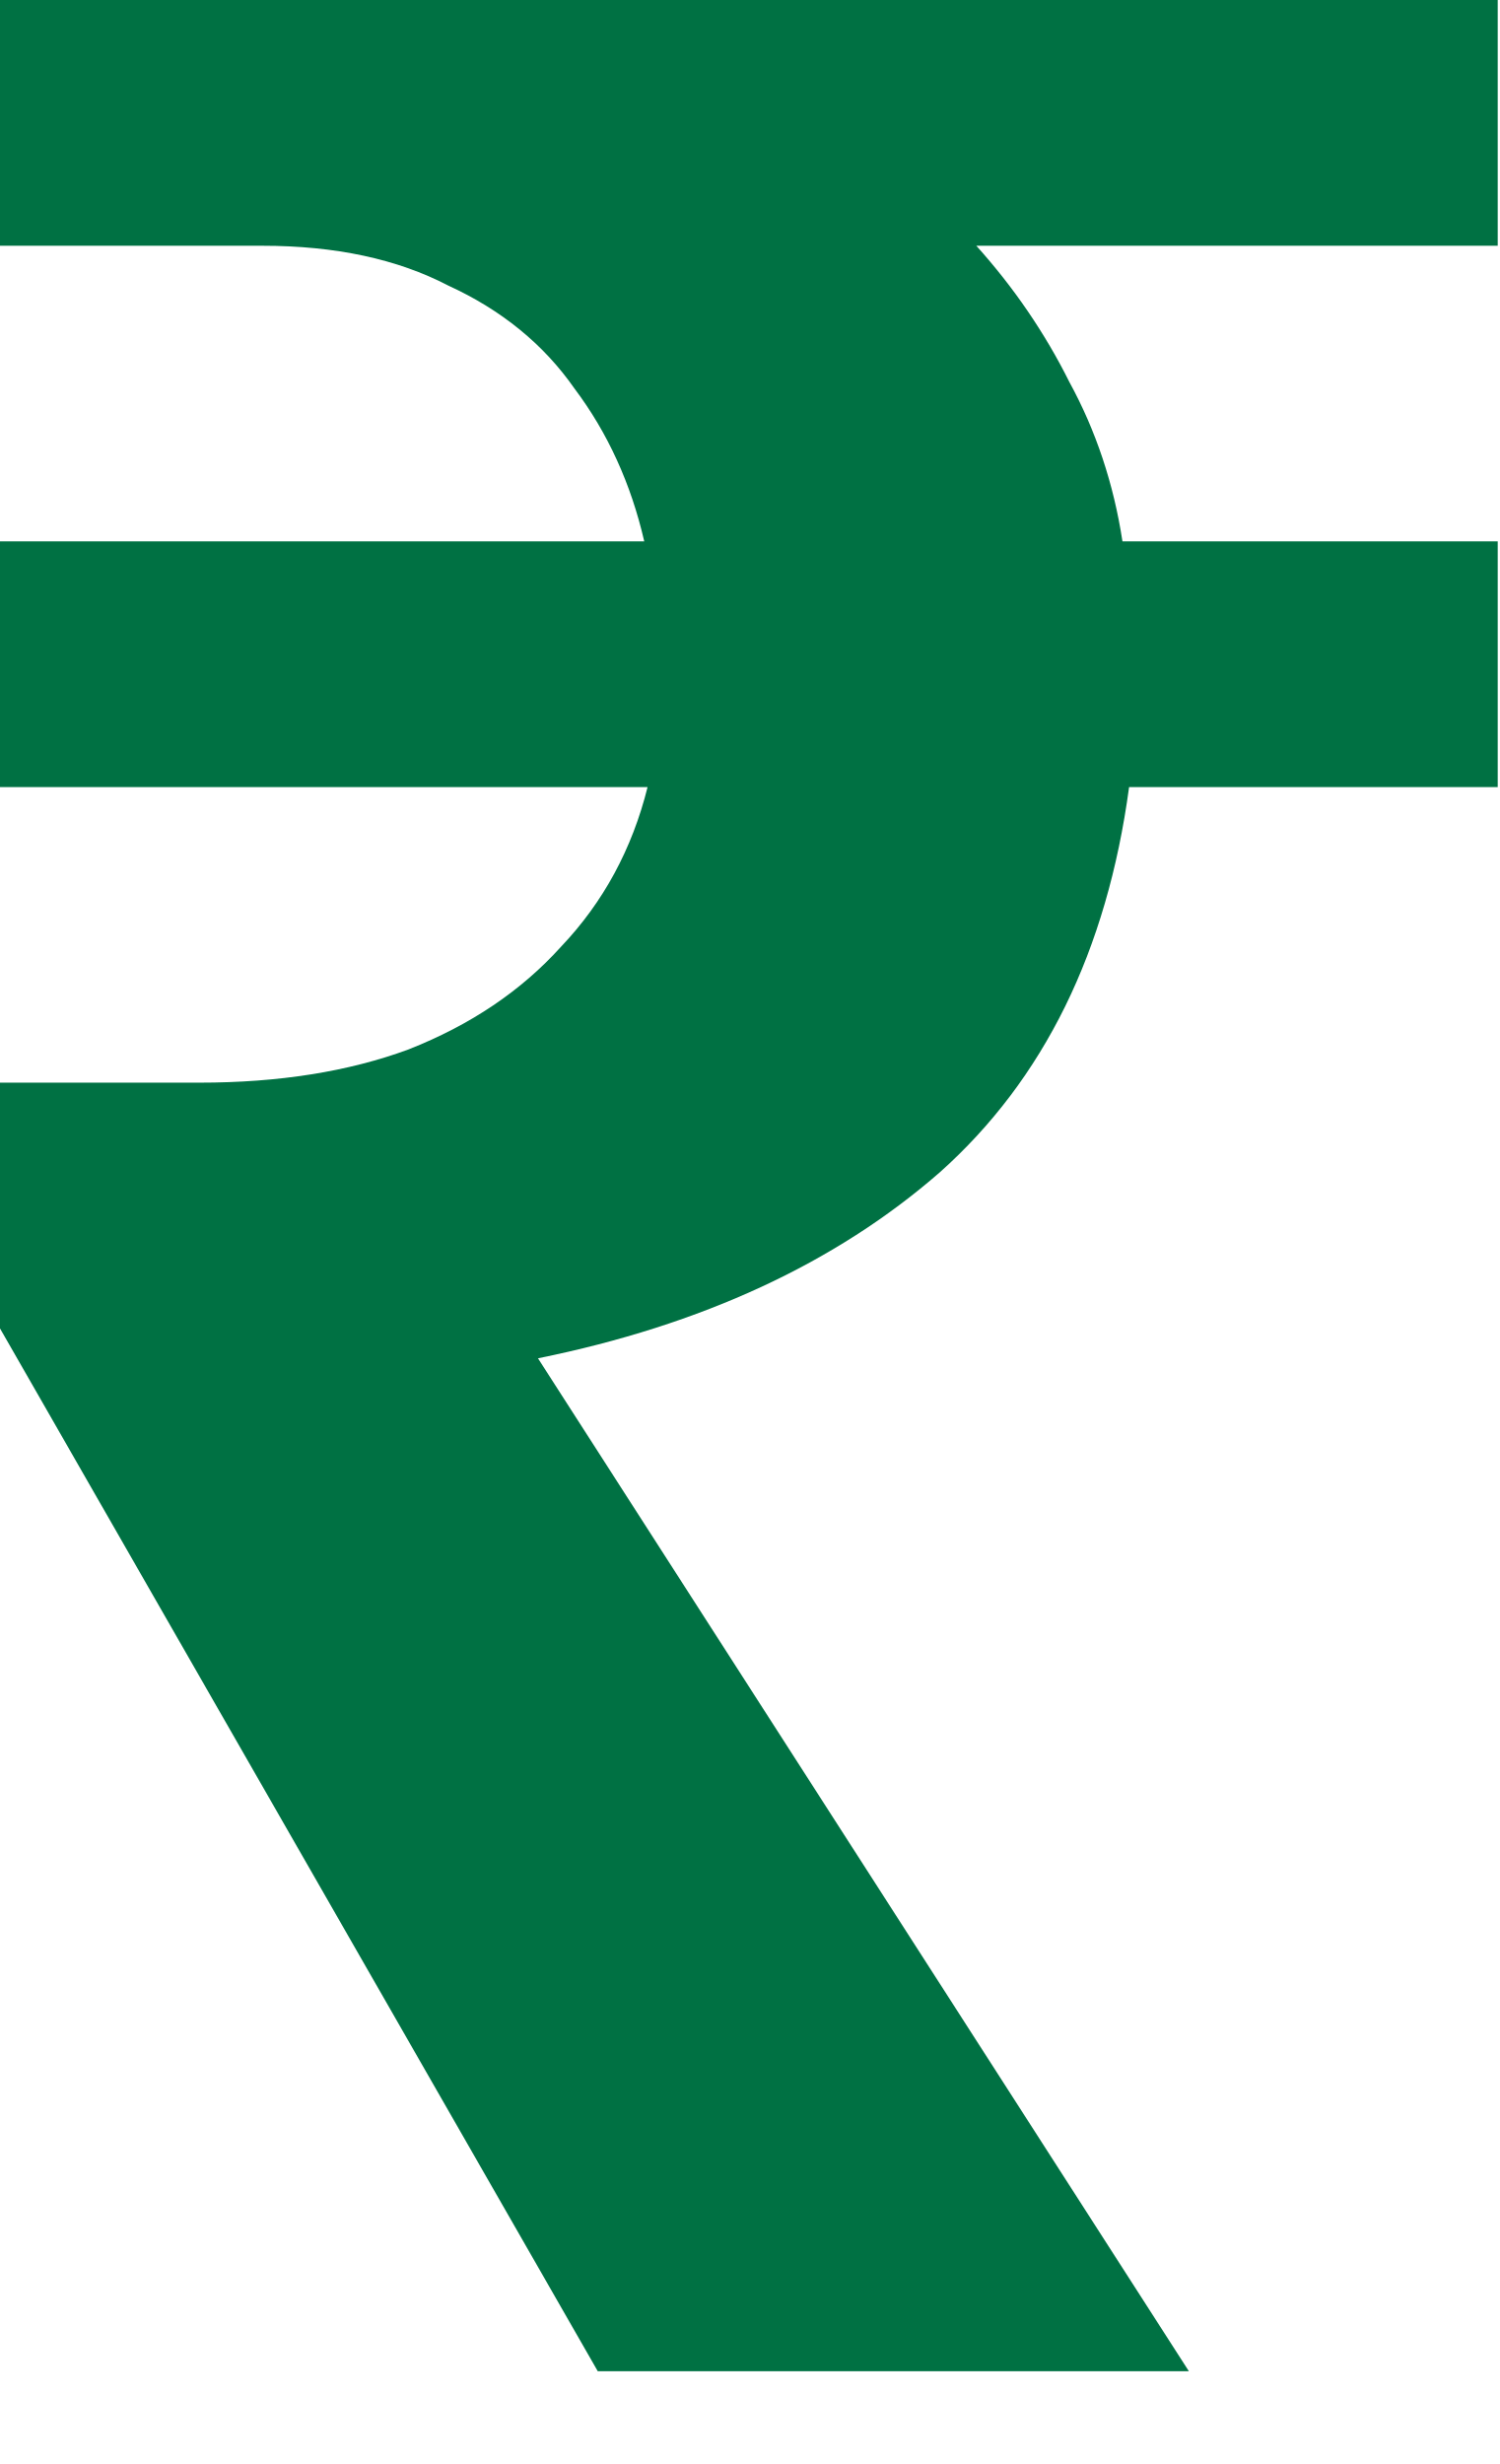
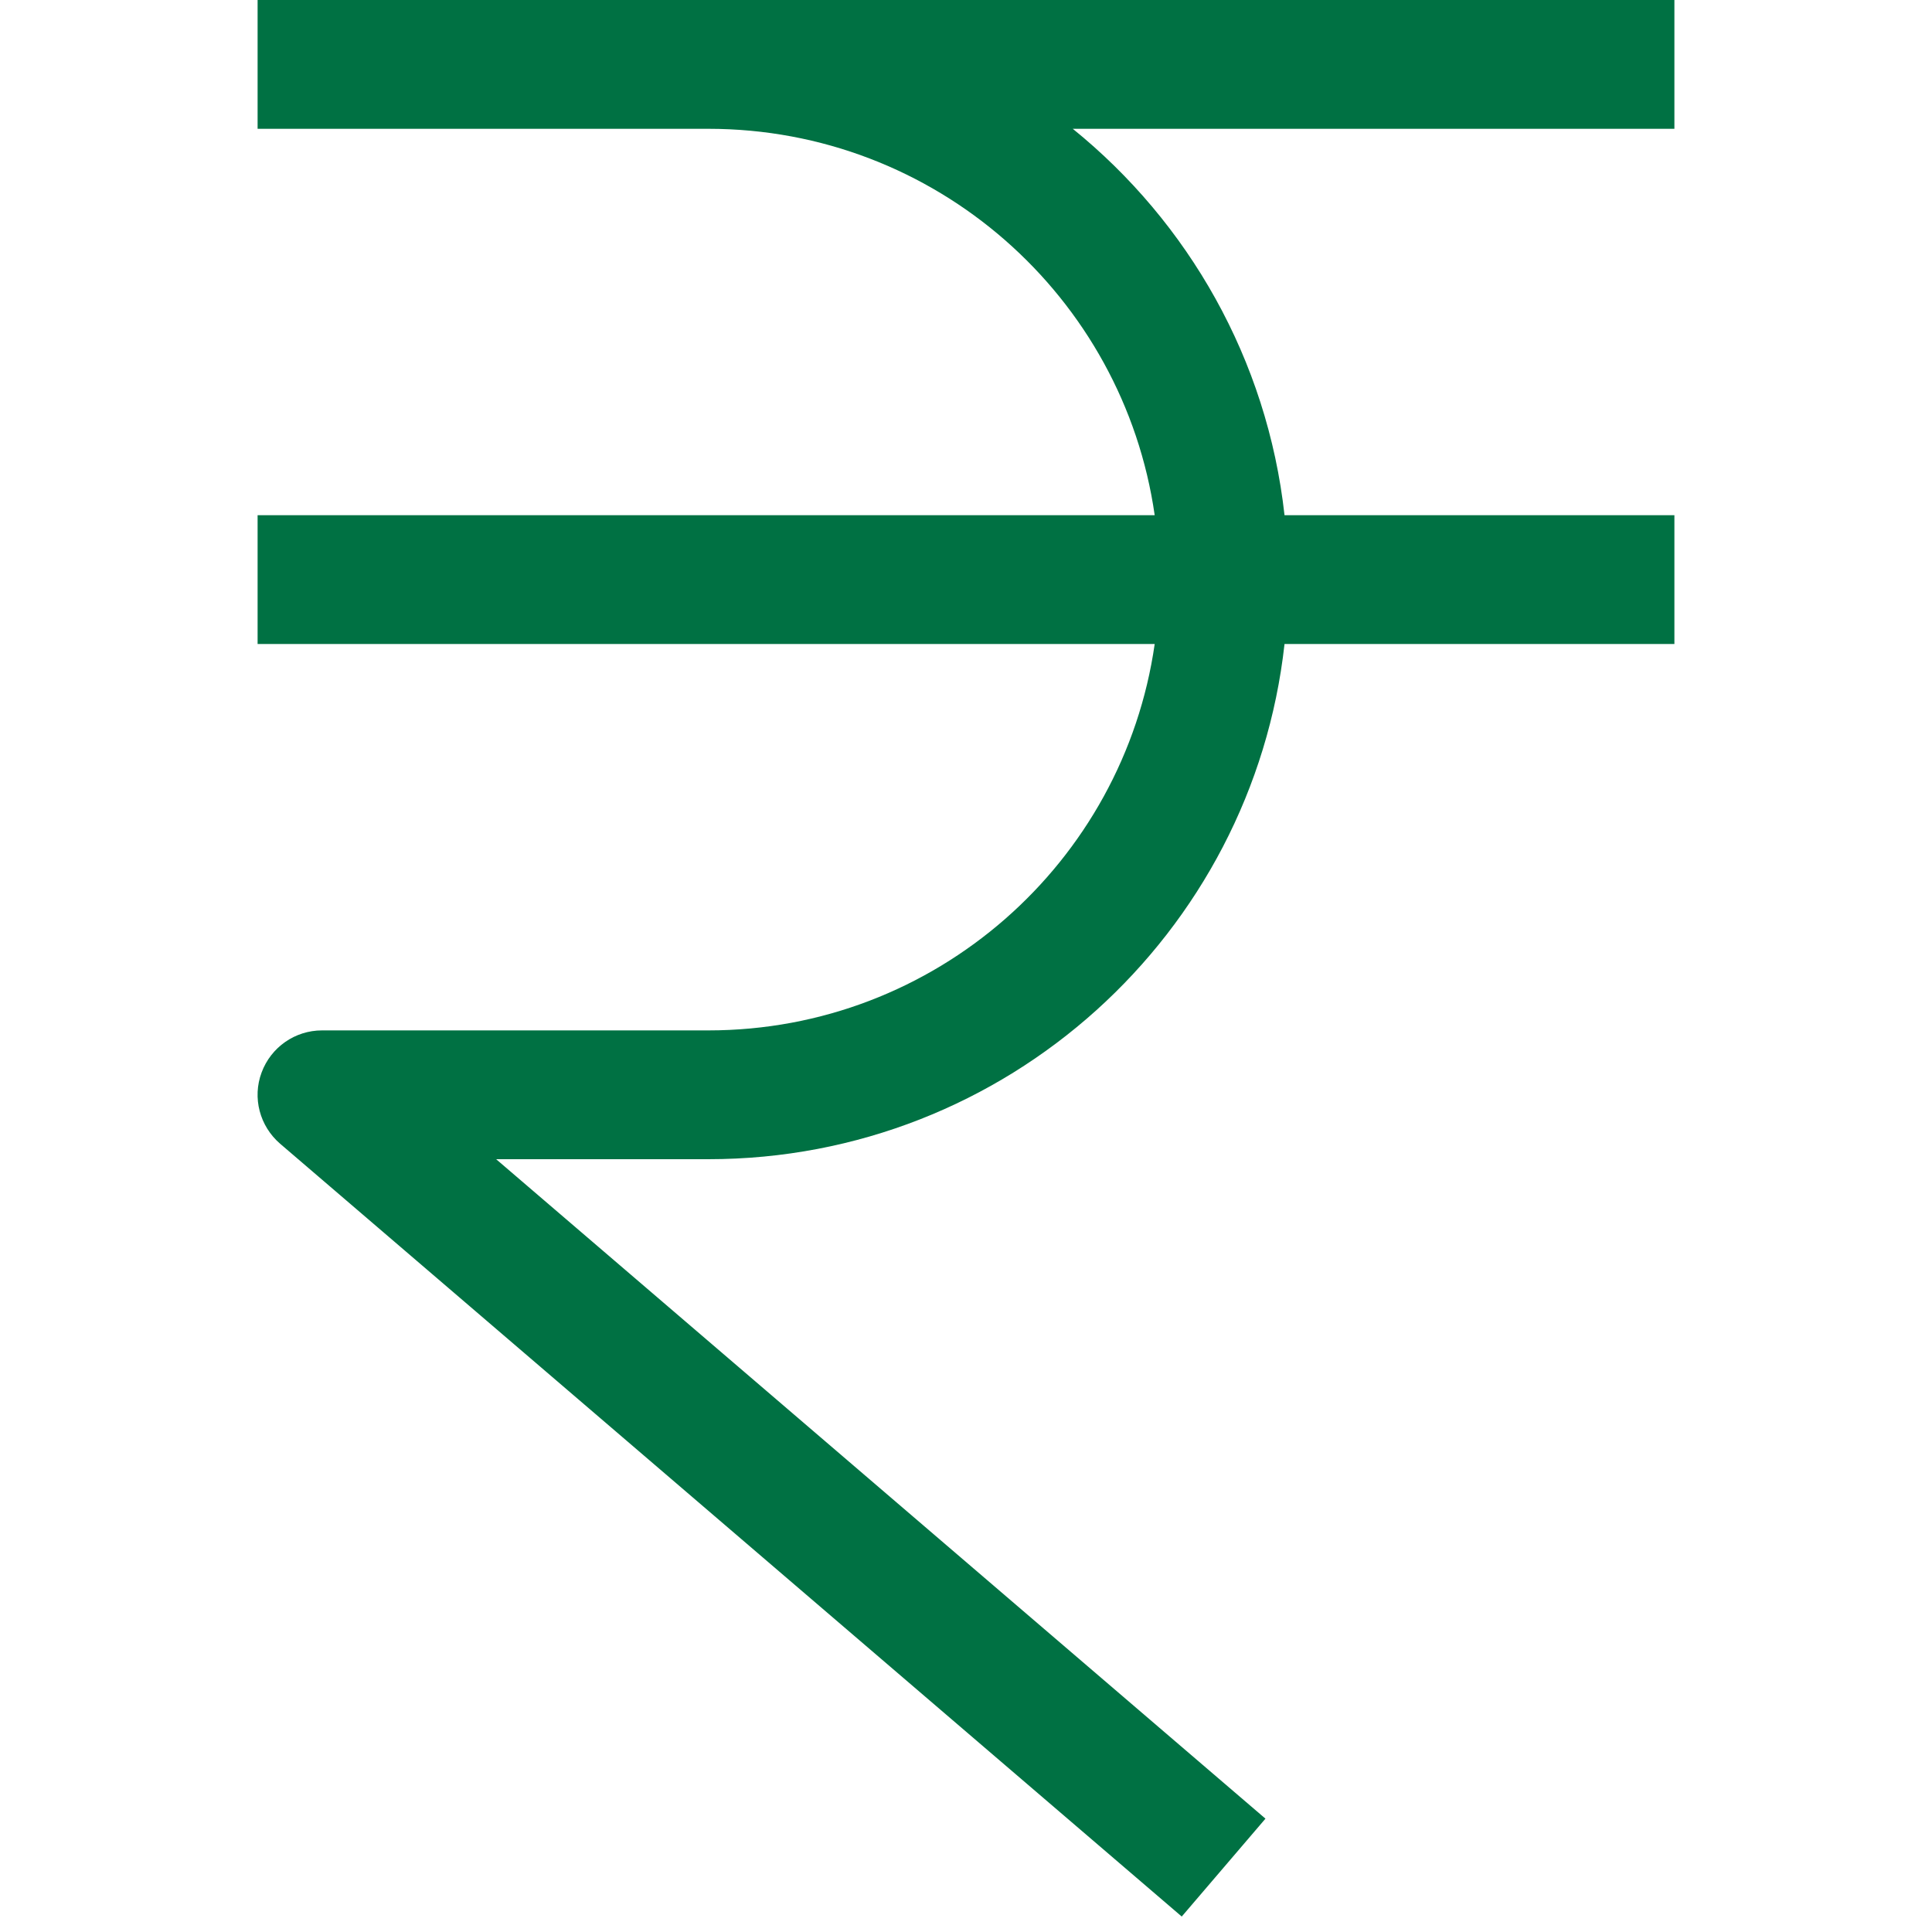
- <svg xmlns="http://www.w3.org/2000/svg" width="14" height="23" viewBox="0 0 14 23" fill="none">
-   <path d="M5.58 22.134L0 12.4V10.106H1.86C2.604 10.106 3.255 10.002 3.813 9.796C4.392 9.568 4.867 9.248 5.239 8.835C5.632 8.421 5.901 7.925 6.045 7.347H0V5.053H6.014C5.89 4.515 5.673 4.04 5.363 3.627C5.074 3.213 4.681 2.893 4.185 2.666C3.71 2.418 3.131 2.294 2.449 2.294H0V-0H13.981V2.294H9.114C9.466 2.686 9.755 3.11 9.982 3.565C10.23 4.019 10.396 4.515 10.478 5.053H13.981V7.347H10.54C10.334 8.876 9.745 10.075 8.773 10.943C7.802 11.79 6.552 12.369 5.022 12.679L11.098 22.134H5.58Z" fill="#007143" />
+ <svg xmlns="http://www.w3.org/2000/svg" width="800px" height="800px" viewBox="0 0 15 15" fill="none">
+   <g id="SVGRepo_bgCarrier" stroke-width="0" />
+   <g id="SVGRepo_tracerCarrier" stroke-linecap="round" stroke-linejoin="round" />
+   <g id="SVGRepo_iconCarrier">
+     <path fill-rule="evenodd" clip-rule="evenodd" d="M2 1V0H13V1H8.329C9.226 1.726 9.839 2.791 9.973 4H13V5H9.973C9.724 7.25 7.816 9 5.5 9H3.852L9.825 14.12L9.175 14.88L2.175 8.88C2.016 8.743 1.958 8.523 2.031 8.327C2.104 8.13 2.291 8 2.5 8H5.5C7.263 8 8.722 6.696 8.965 5H2V4H8.965C8.722 2.304 7.263 1 5.5 1H2Z" fill="#007143" />
+   </g>
</svg>
